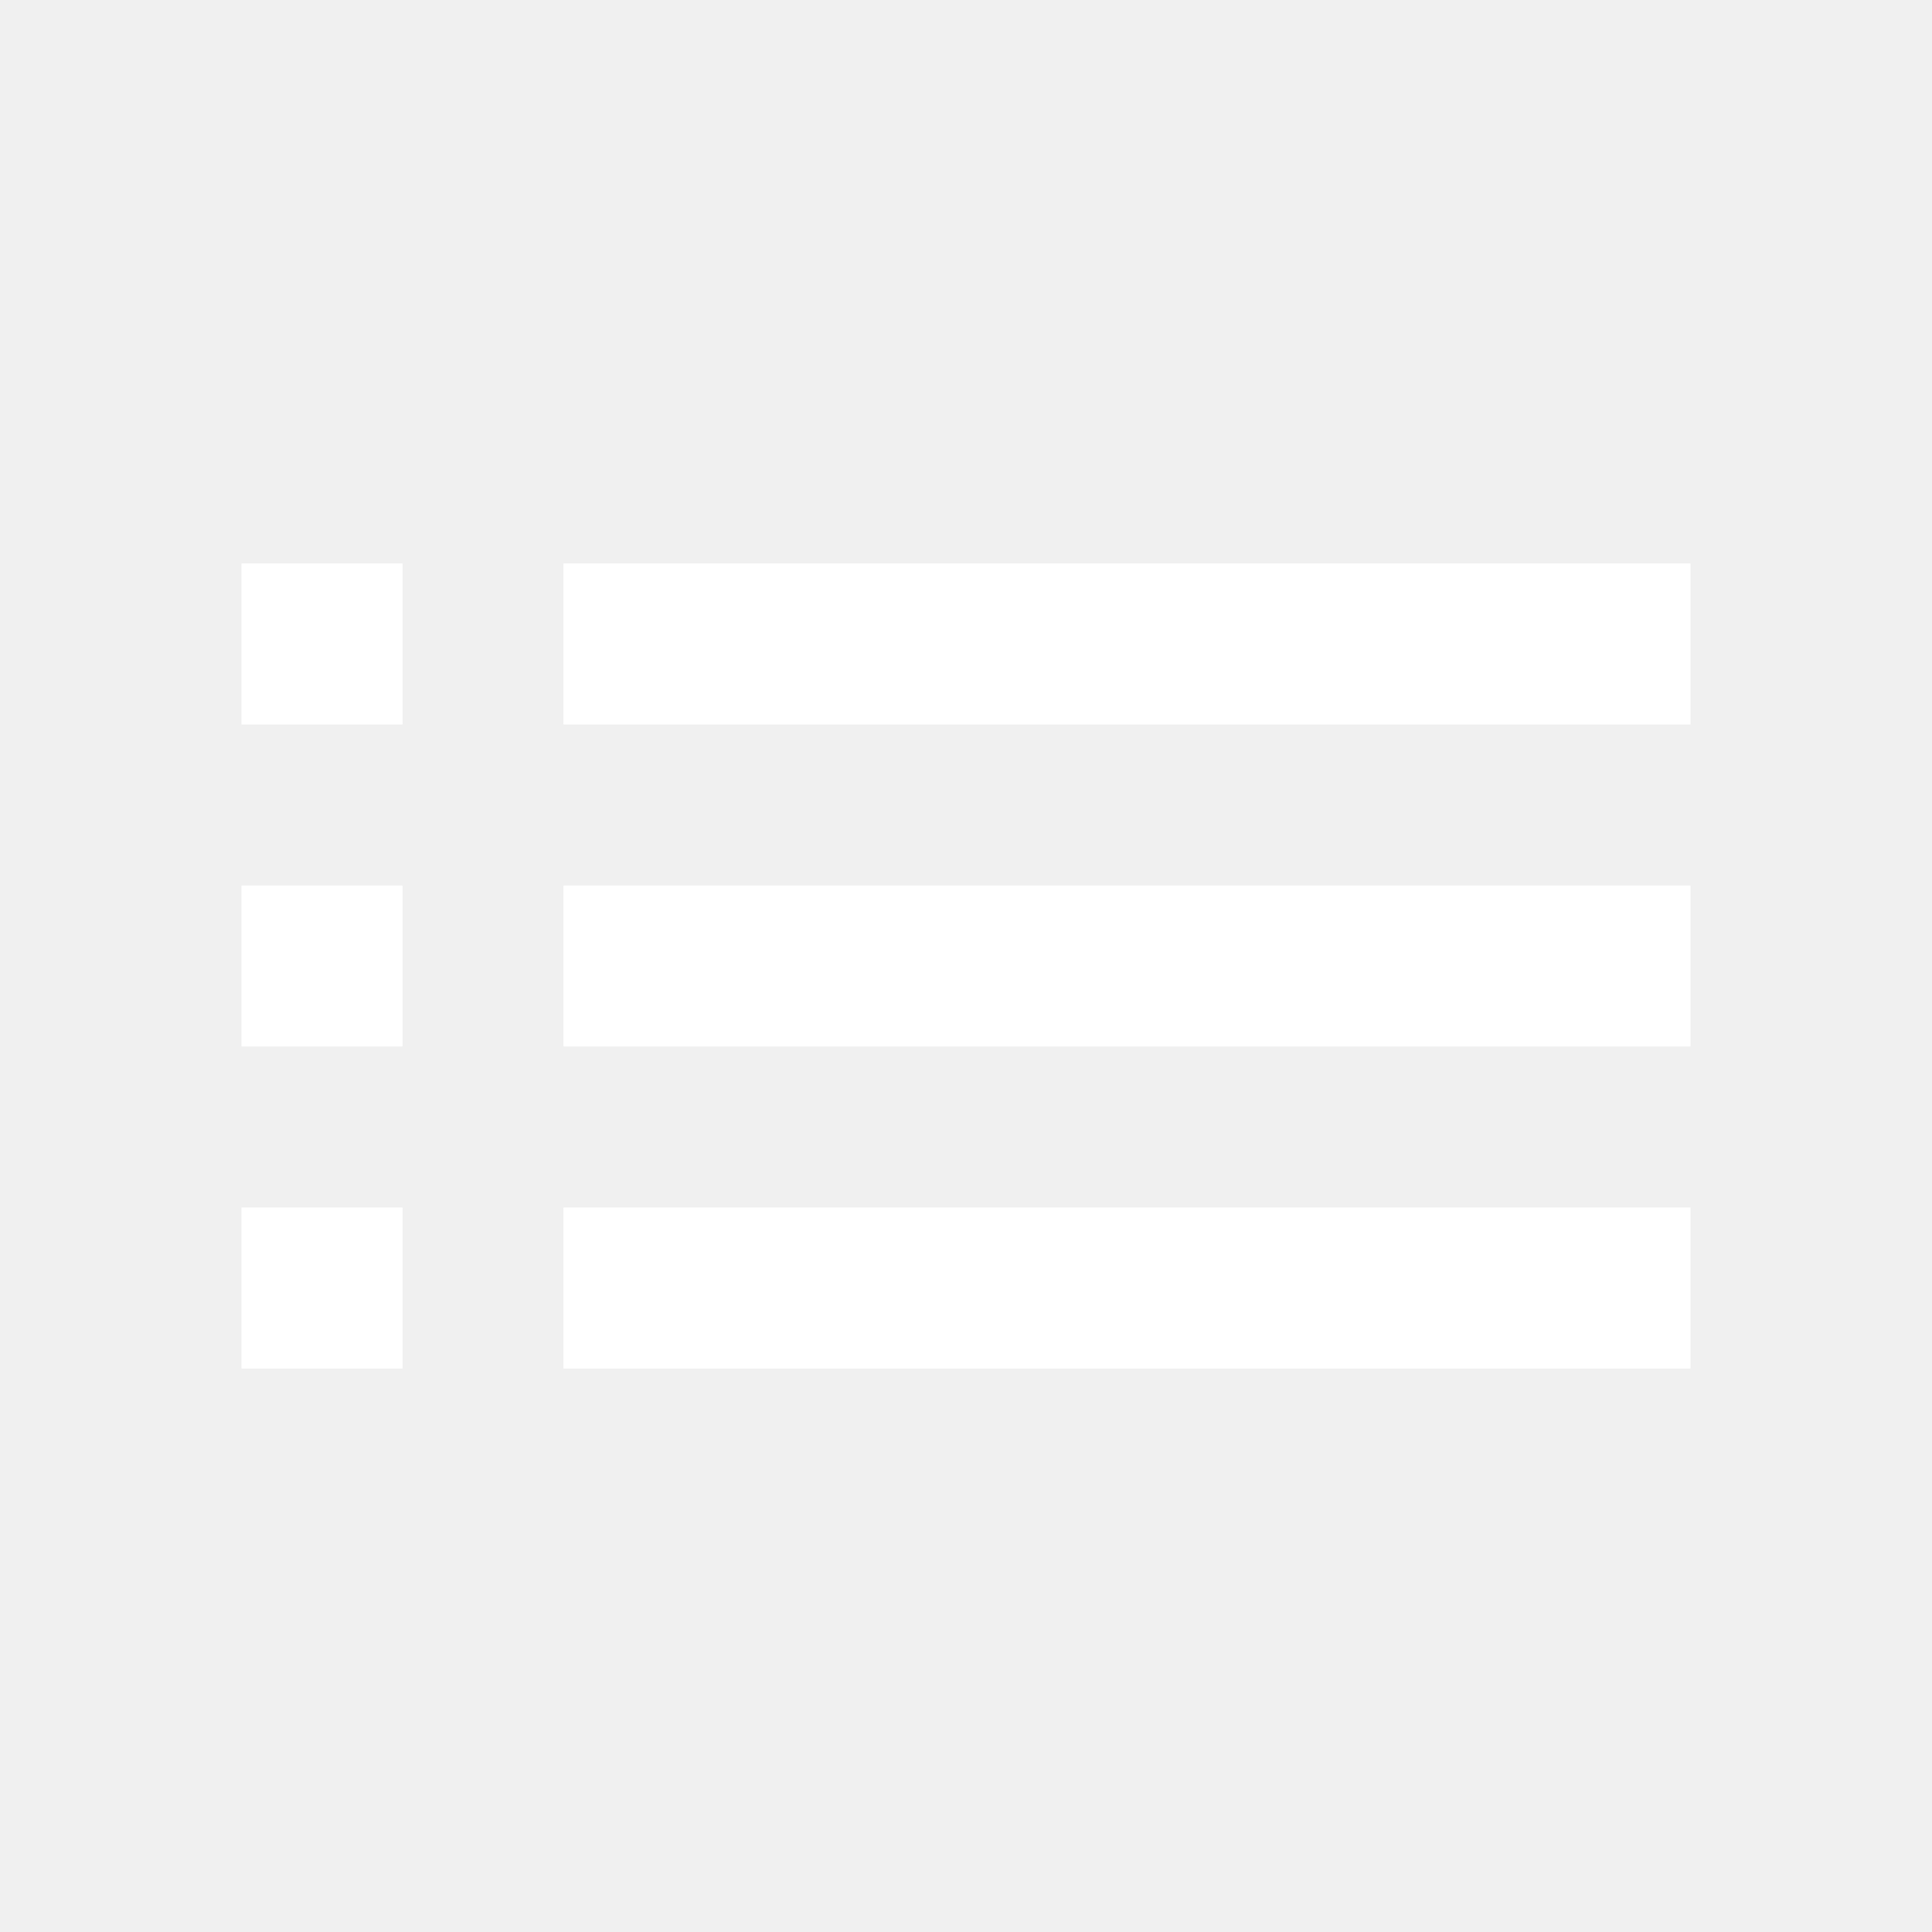
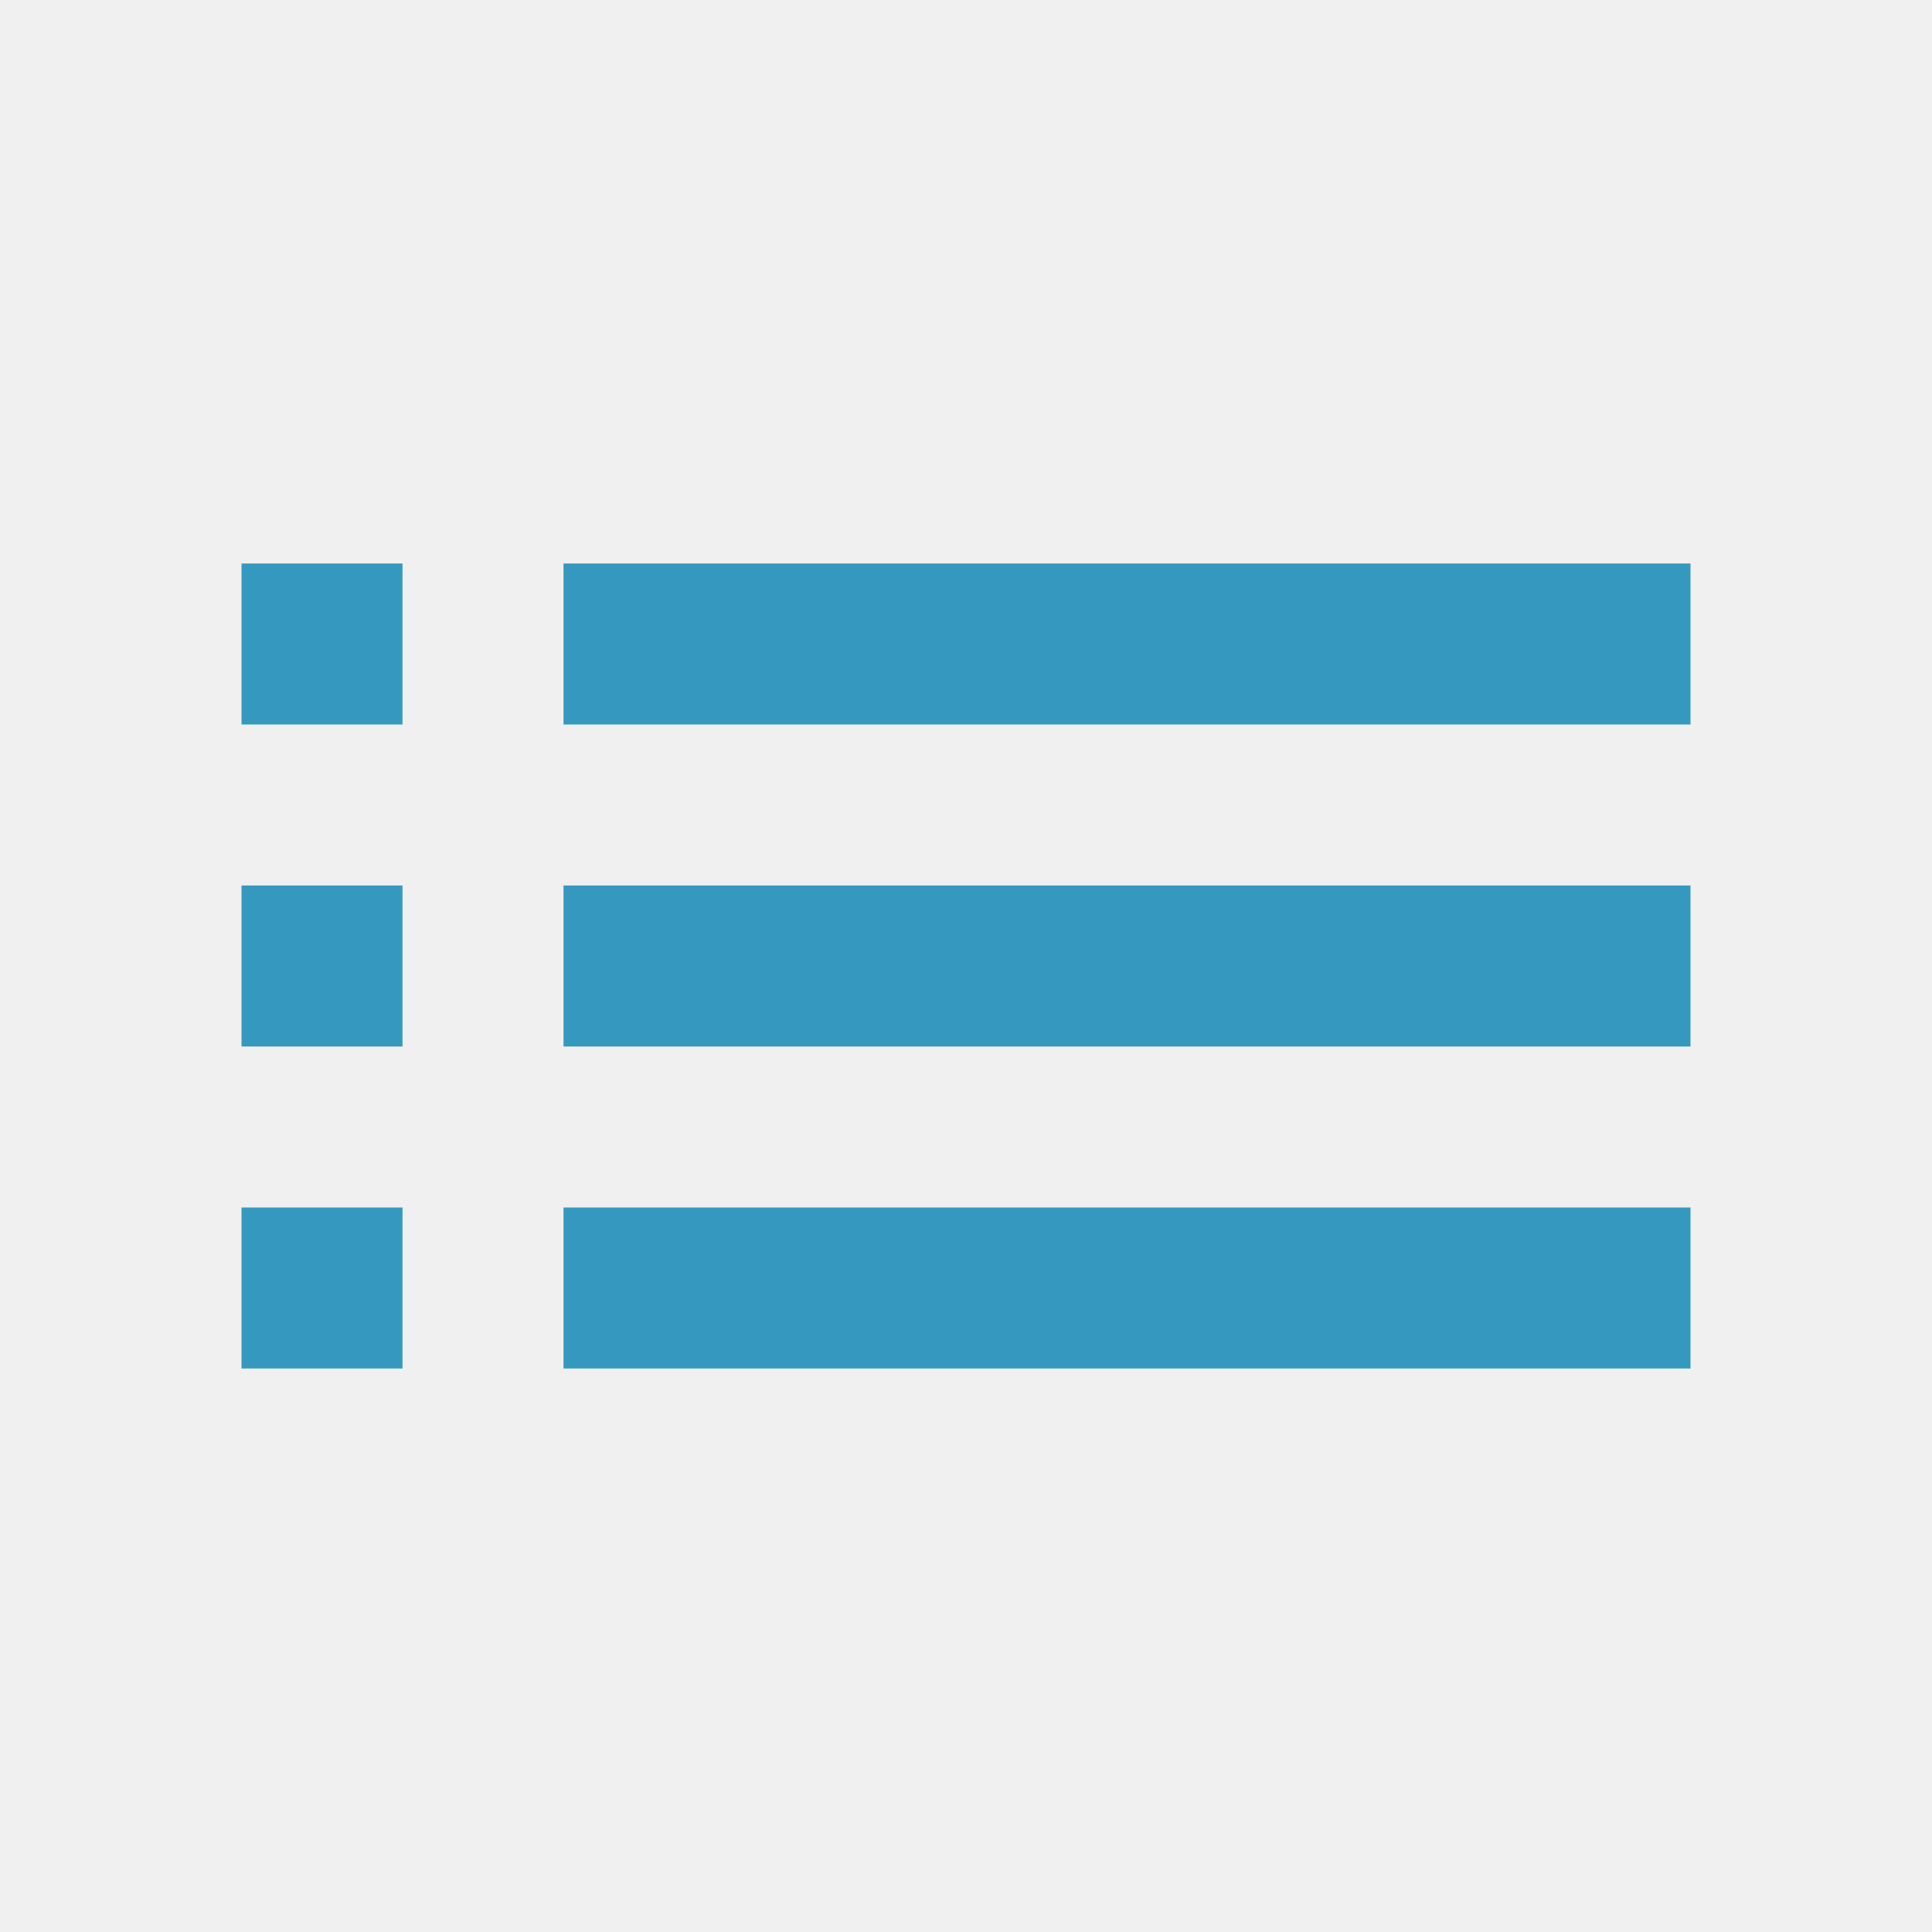
<svg xmlns="http://www.w3.org/2000/svg" width="24" height="24" viewBox="0 0 24 24">
-   <path d="M3 13h2v-2H3v2zm0 4h2v-2H3v2zm0-8h2V7H3v2zm4 4h14v-2H7v2zm0 4h14v-2H7v2zM7 7v2h14V7H7z" fill="white" />
+   <path d="M3 13h2v-2H3v2zm0 4h2v-2H3v2zm0-8h2V7H3v2zm4 4h14v-2H7v2zm0 4h14v-2H7v2zM7 7v2h14V7H7z" fill="#3599BF" />
  <path d="M0 0h24v24H0z" fill="none" />
</svg>
